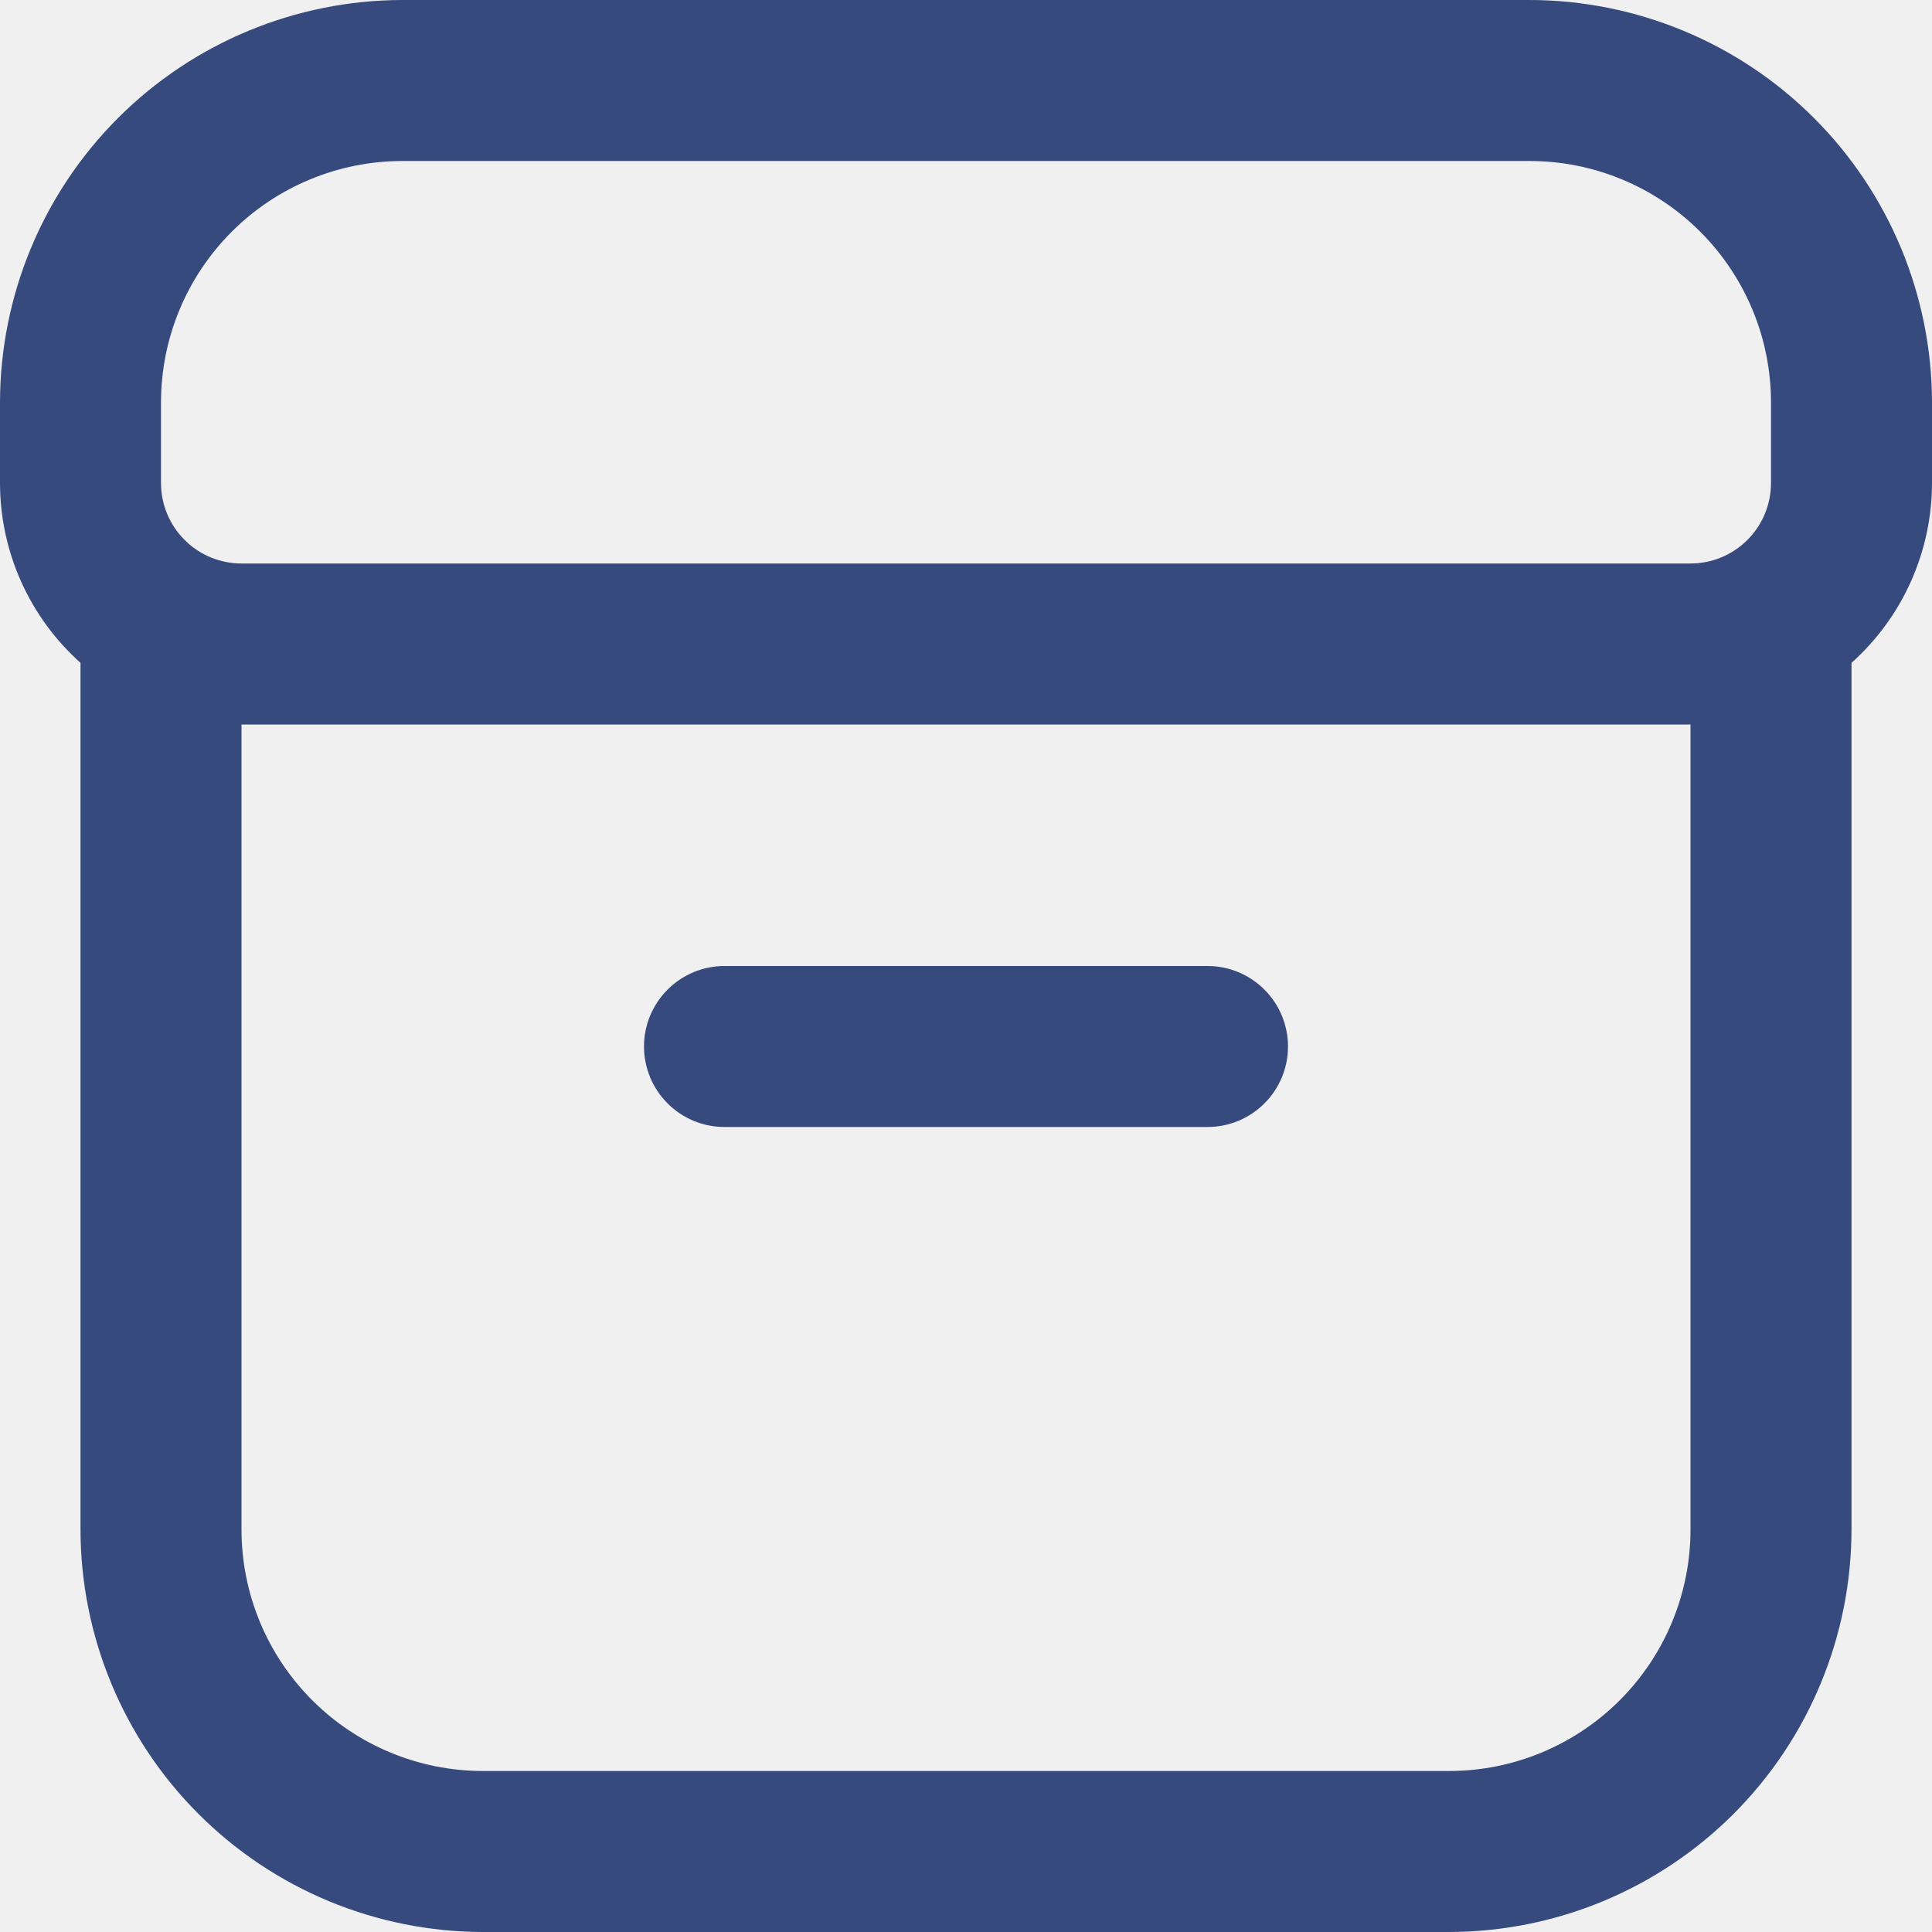
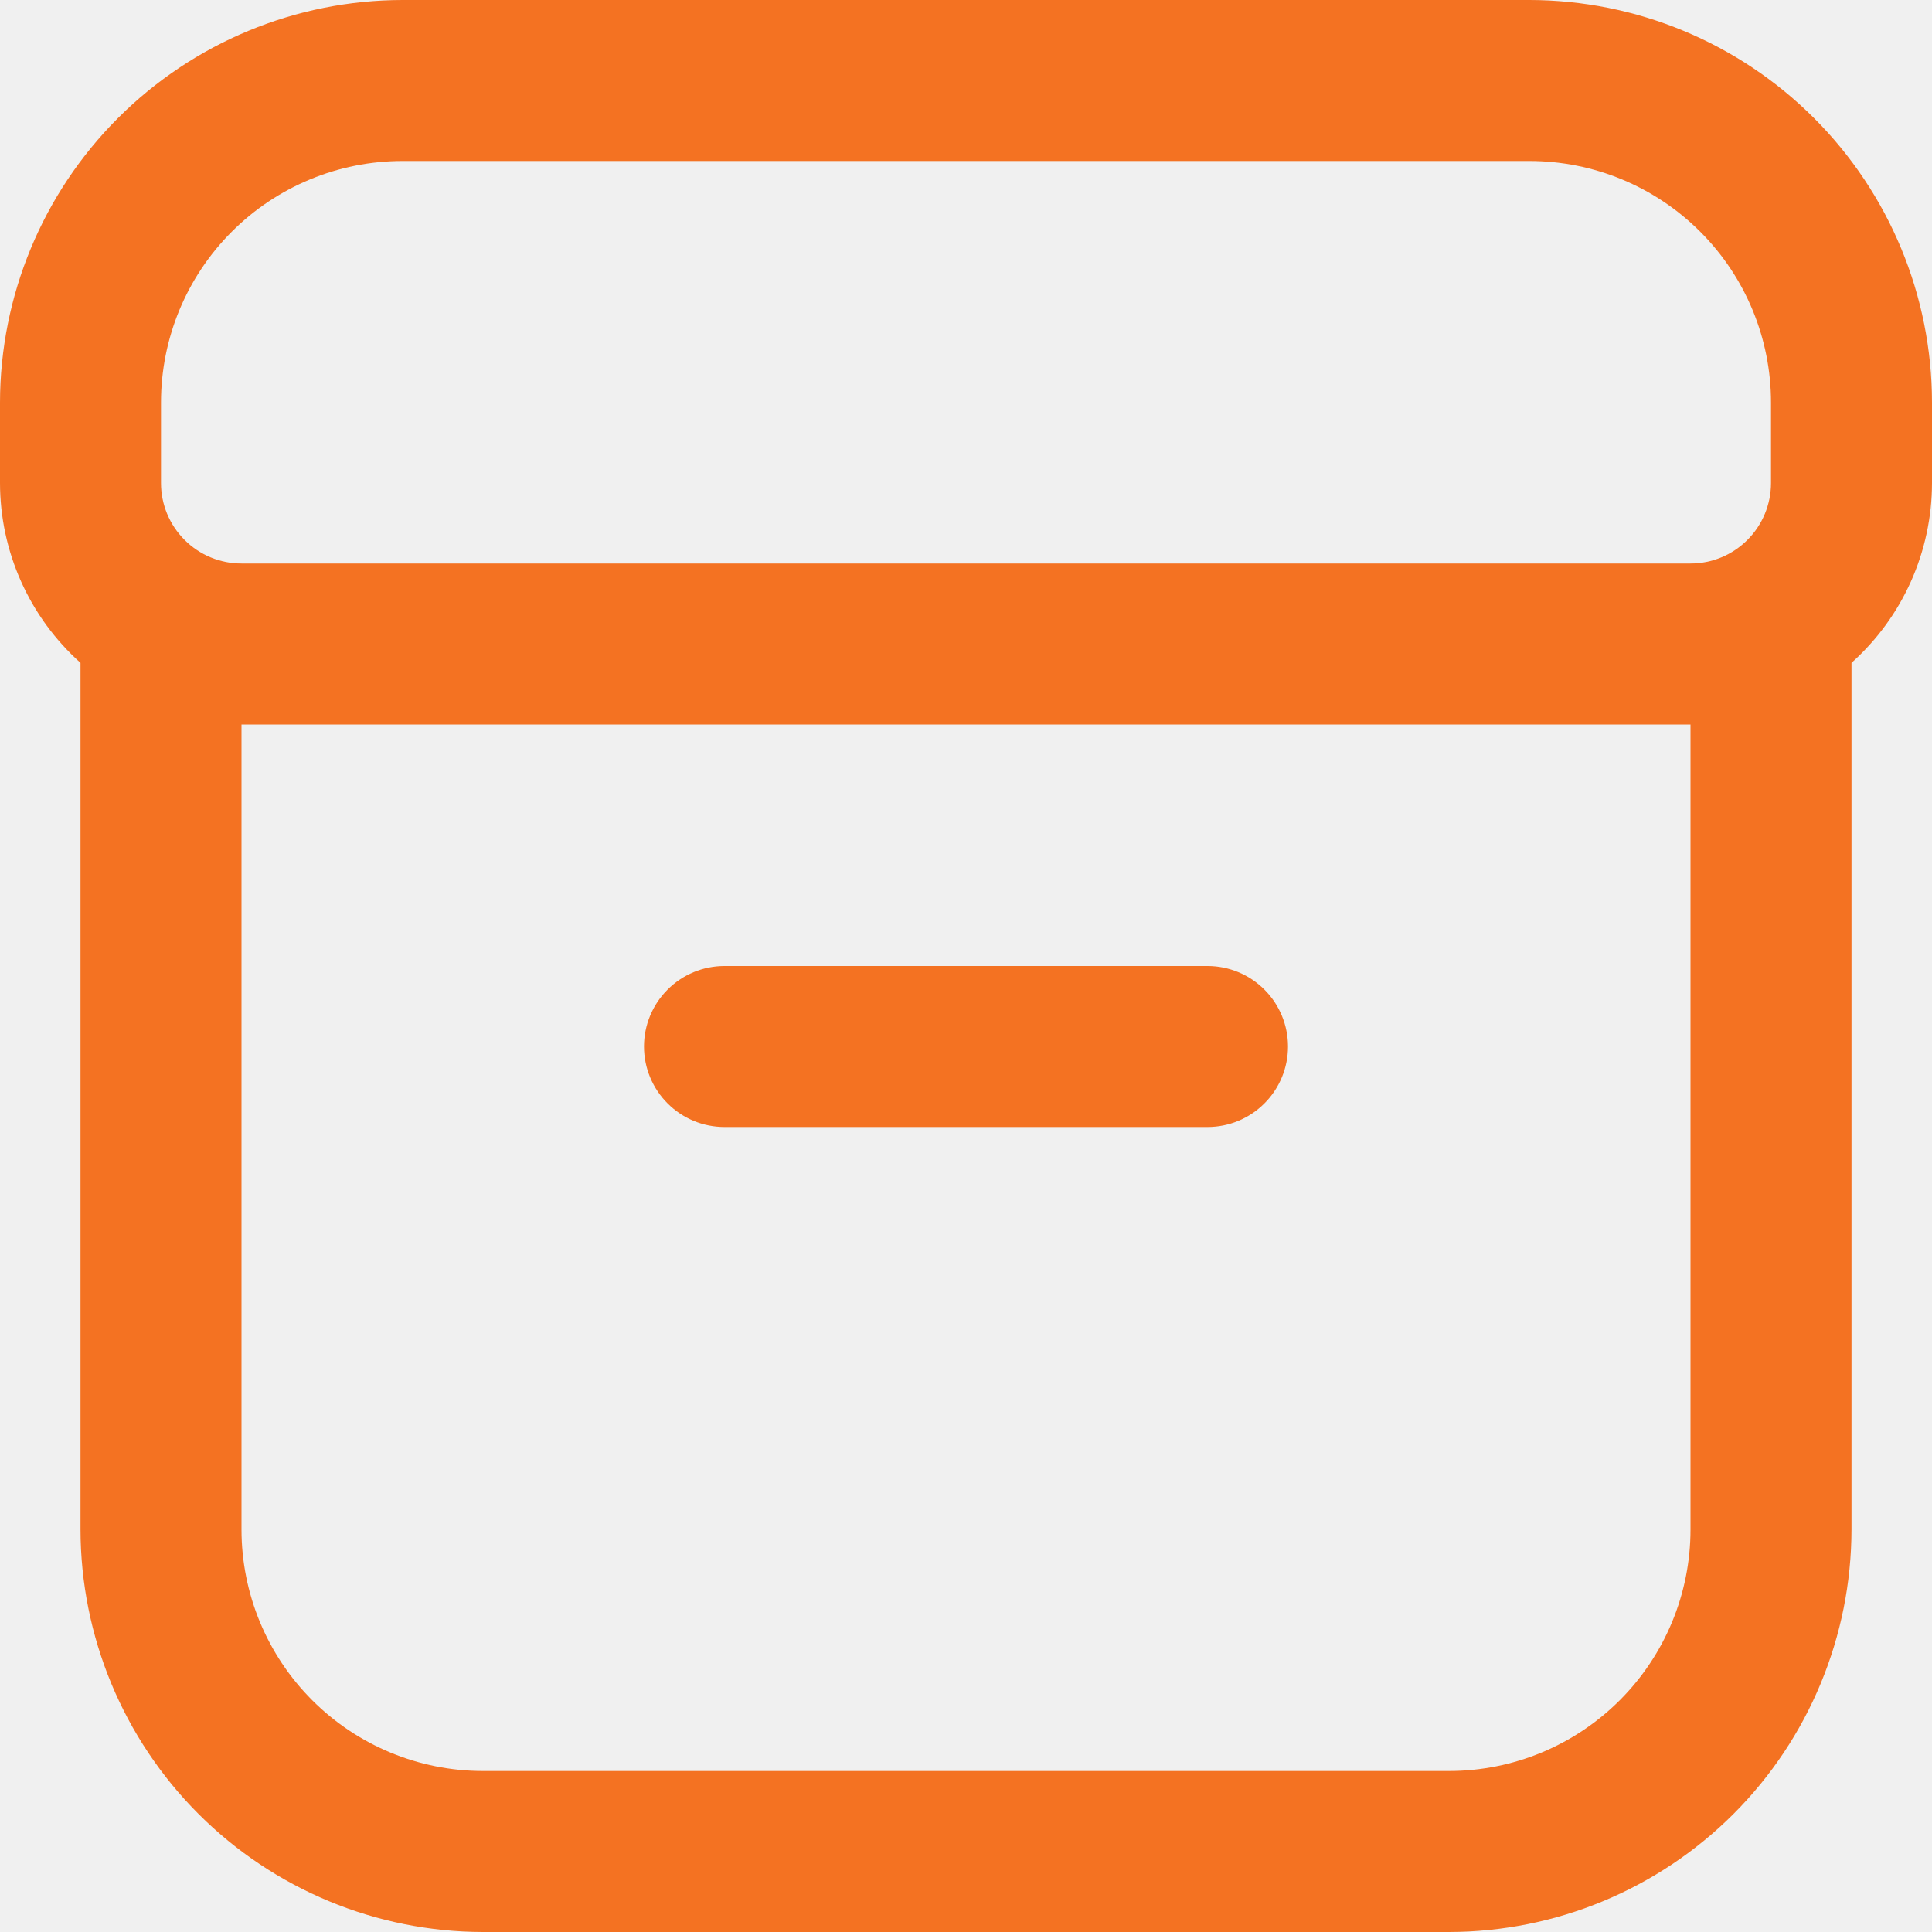
<svg xmlns="http://www.w3.org/2000/svg" width="57" height="57" viewBox="0 0 57 57" fill="none">
-   <g clip-path="url(#clip0_281_1190)">
-     <path d="M21.375 33.25H35.625C36.255 33.25 36.859 33 37.304 32.554C37.75 32.109 38 31.505 38 30.875C38 30.245 37.75 29.641 37.304 29.196C36.859 28.75 36.255 28.5 35.625 28.5H21.375C20.745 28.5 20.141 28.75 19.696 29.196C19.25 29.641 19 30.245 19 30.875C19 31.505 19.25 32.109 19.696 32.554C20.141 33 20.745 33.25 21.375 33.25Z" fill="#364A7E" />
-     <path d="M45.125 0H11.875C8.727 0.004 5.708 1.256 3.482 3.482C1.256 5.708 0.004 8.727 0 11.875L0 14.25C0.001 15.252 0.213 16.242 0.622 17.156C1.031 18.07 1.628 18.888 2.375 19.556V45.125C2.379 48.273 3.631 51.292 5.857 53.518C8.083 55.744 11.102 56.996 14.25 57H42.75C45.898 56.996 48.917 55.744 51.143 53.518C53.369 51.292 54.621 48.273 54.625 45.125V19.556C55.372 18.888 55.969 18.07 56.378 17.156C56.787 16.242 56.999 15.252 57 14.25V11.875C56.996 8.727 55.744 5.708 53.518 3.482C51.292 1.256 48.273 0.004 45.125 0V0ZM4.75 11.875C4.75 9.985 5.501 8.173 6.837 6.837C8.173 5.501 9.985 4.75 11.875 4.75H45.125C47.015 4.75 48.827 5.501 50.163 6.837C51.499 8.173 52.25 9.985 52.25 11.875V14.25C52.25 14.88 52 15.484 51.554 15.929C51.109 16.375 50.505 16.625 49.875 16.625H7.125C6.495 16.625 5.891 16.375 5.446 15.929C5 15.484 4.75 14.88 4.75 14.25V11.875ZM49.875 45.125C49.875 47.015 49.124 48.827 47.788 50.163C46.452 51.499 44.64 52.25 42.75 52.25H14.25C12.36 52.25 10.548 51.499 9.212 50.163C7.876 48.827 7.125 47.015 7.125 45.125V21.375H49.875V45.125Z" fill="#364A7E" />
+   <g clip-path="url(#clip0_556_1923)">
+     <path d="M21.375 33.25H35.625C36.255 33.25 36.859 33 37.304 32.554C37.75 32.109 38 31.505 38 30.875C38 30.245 37.75 29.641 37.304 29.196C36.859 28.75 36.255 28.5 35.625 28.5H21.375C20.745 28.5 20.141 28.75 19.696 29.196C19.25 29.641 19 30.245 19 30.875C19 31.505 19.25 32.109 19.696 32.554C20.141 33 20.745 33.25 21.375 33.25Z" fill="#F47222" />
+     <path d="M45.125 0H11.875C8.727 0.004 5.708 1.256 3.482 3.482C1.256 5.708 0.004 8.727 0 11.875L0 14.25C0.001 15.252 0.213 16.242 0.622 17.156C1.031 18.07 1.628 18.888 2.375 19.556V45.125C2.379 48.273 3.631 51.292 5.857 53.518C8.083 55.744 11.102 56.996 14.25 57H42.75C45.898 56.996 48.917 55.744 51.143 53.518C53.369 51.292 54.621 48.273 54.625 45.125V19.556C55.372 18.888 55.969 18.07 56.378 17.156C56.787 16.242 56.999 15.252 57 14.25V11.875C56.996 8.727 55.744 5.708 53.518 3.482C51.292 1.256 48.273 0.004 45.125 0V0ZM4.75 11.875C4.75 9.985 5.501 8.173 6.837 6.837C8.173 5.501 9.985 4.75 11.875 4.75H45.125C47.015 4.75 48.827 5.501 50.163 6.837C51.499 8.173 52.25 9.985 52.25 11.875V14.25C52.25 14.88 52 15.484 51.554 15.929C51.109 16.375 50.505 16.625 49.875 16.625H7.125C6.495 16.625 5.891 16.375 5.446 15.929C5 15.484 4.75 14.88 4.75 14.25V11.875ZM49.875 45.125C49.875 47.015 49.124 48.827 47.788 50.163C46.452 51.499 44.64 52.25 42.75 52.25H14.25C12.36 52.25 10.548 51.499 9.212 50.163C7.876 48.827 7.125 47.015 7.125 45.125V21.375H49.875V45.125Z" fill="#F47222" />
  </g>
  <defs>
-     <clipPath id="clip0_281_1190">
+     <clipPath id="clip0_556_1923">
      <rect width="57" height="57" fill="white" />
    </clipPath>
  </defs>
</svg>
